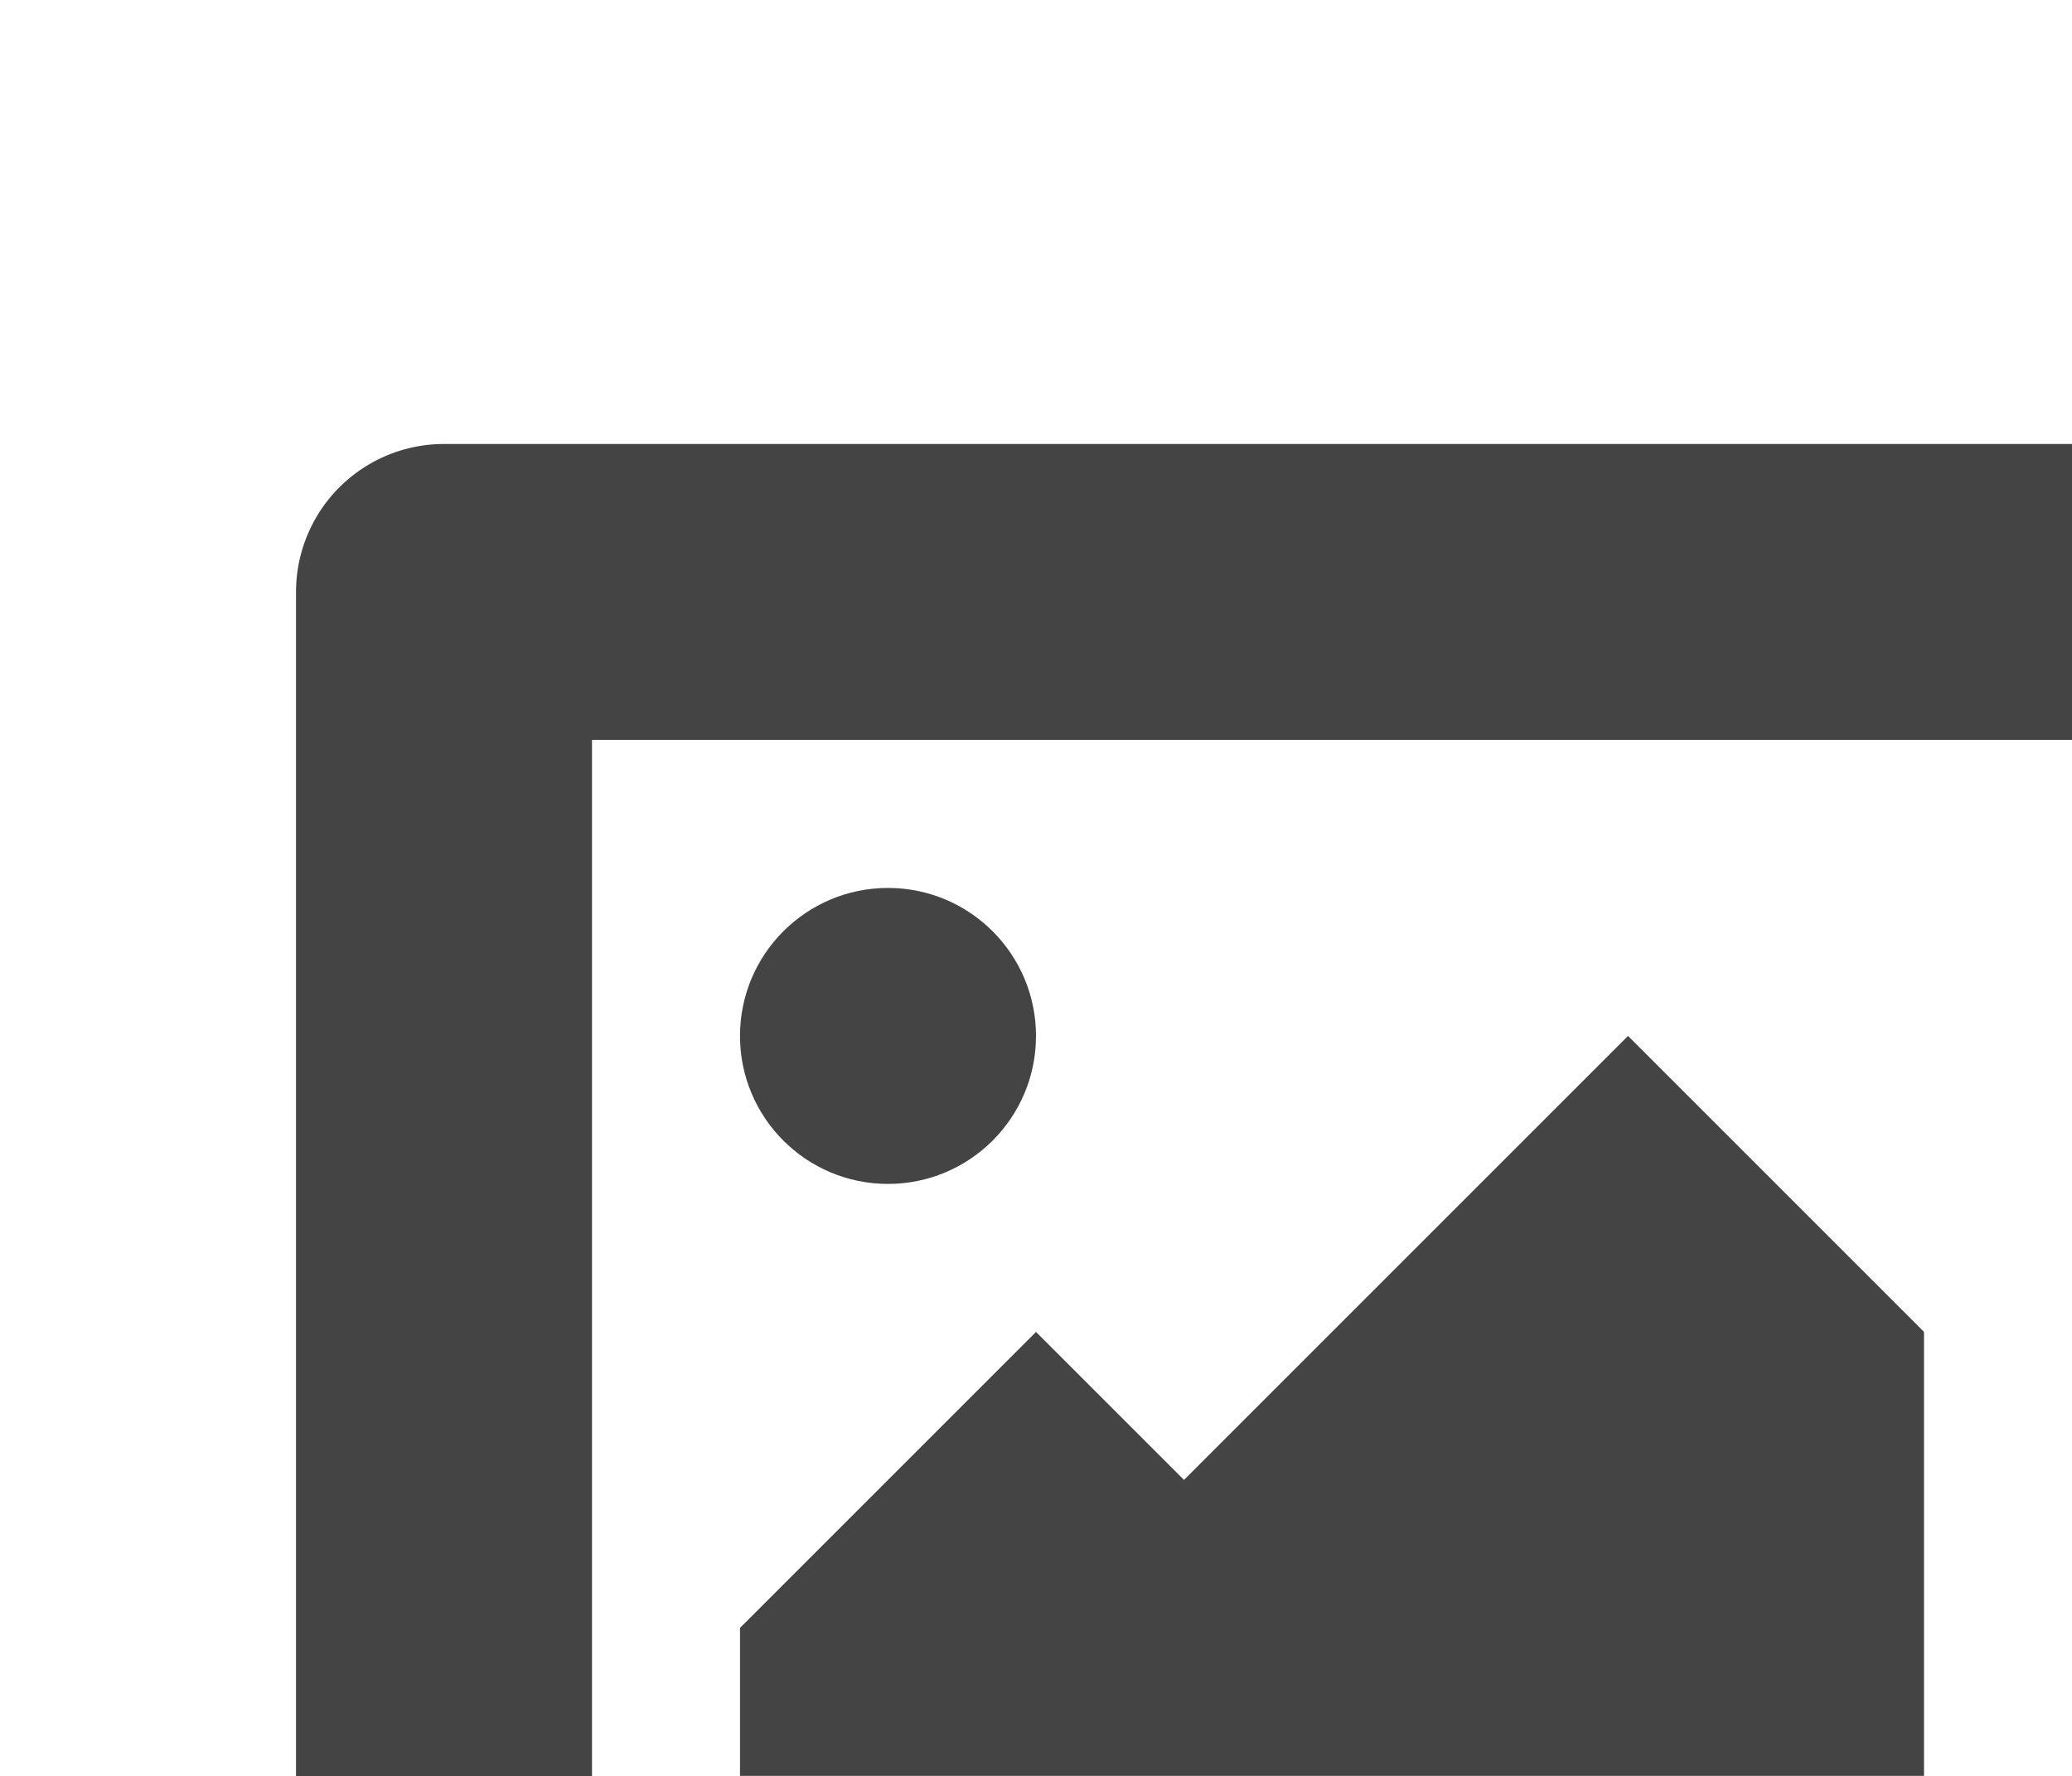
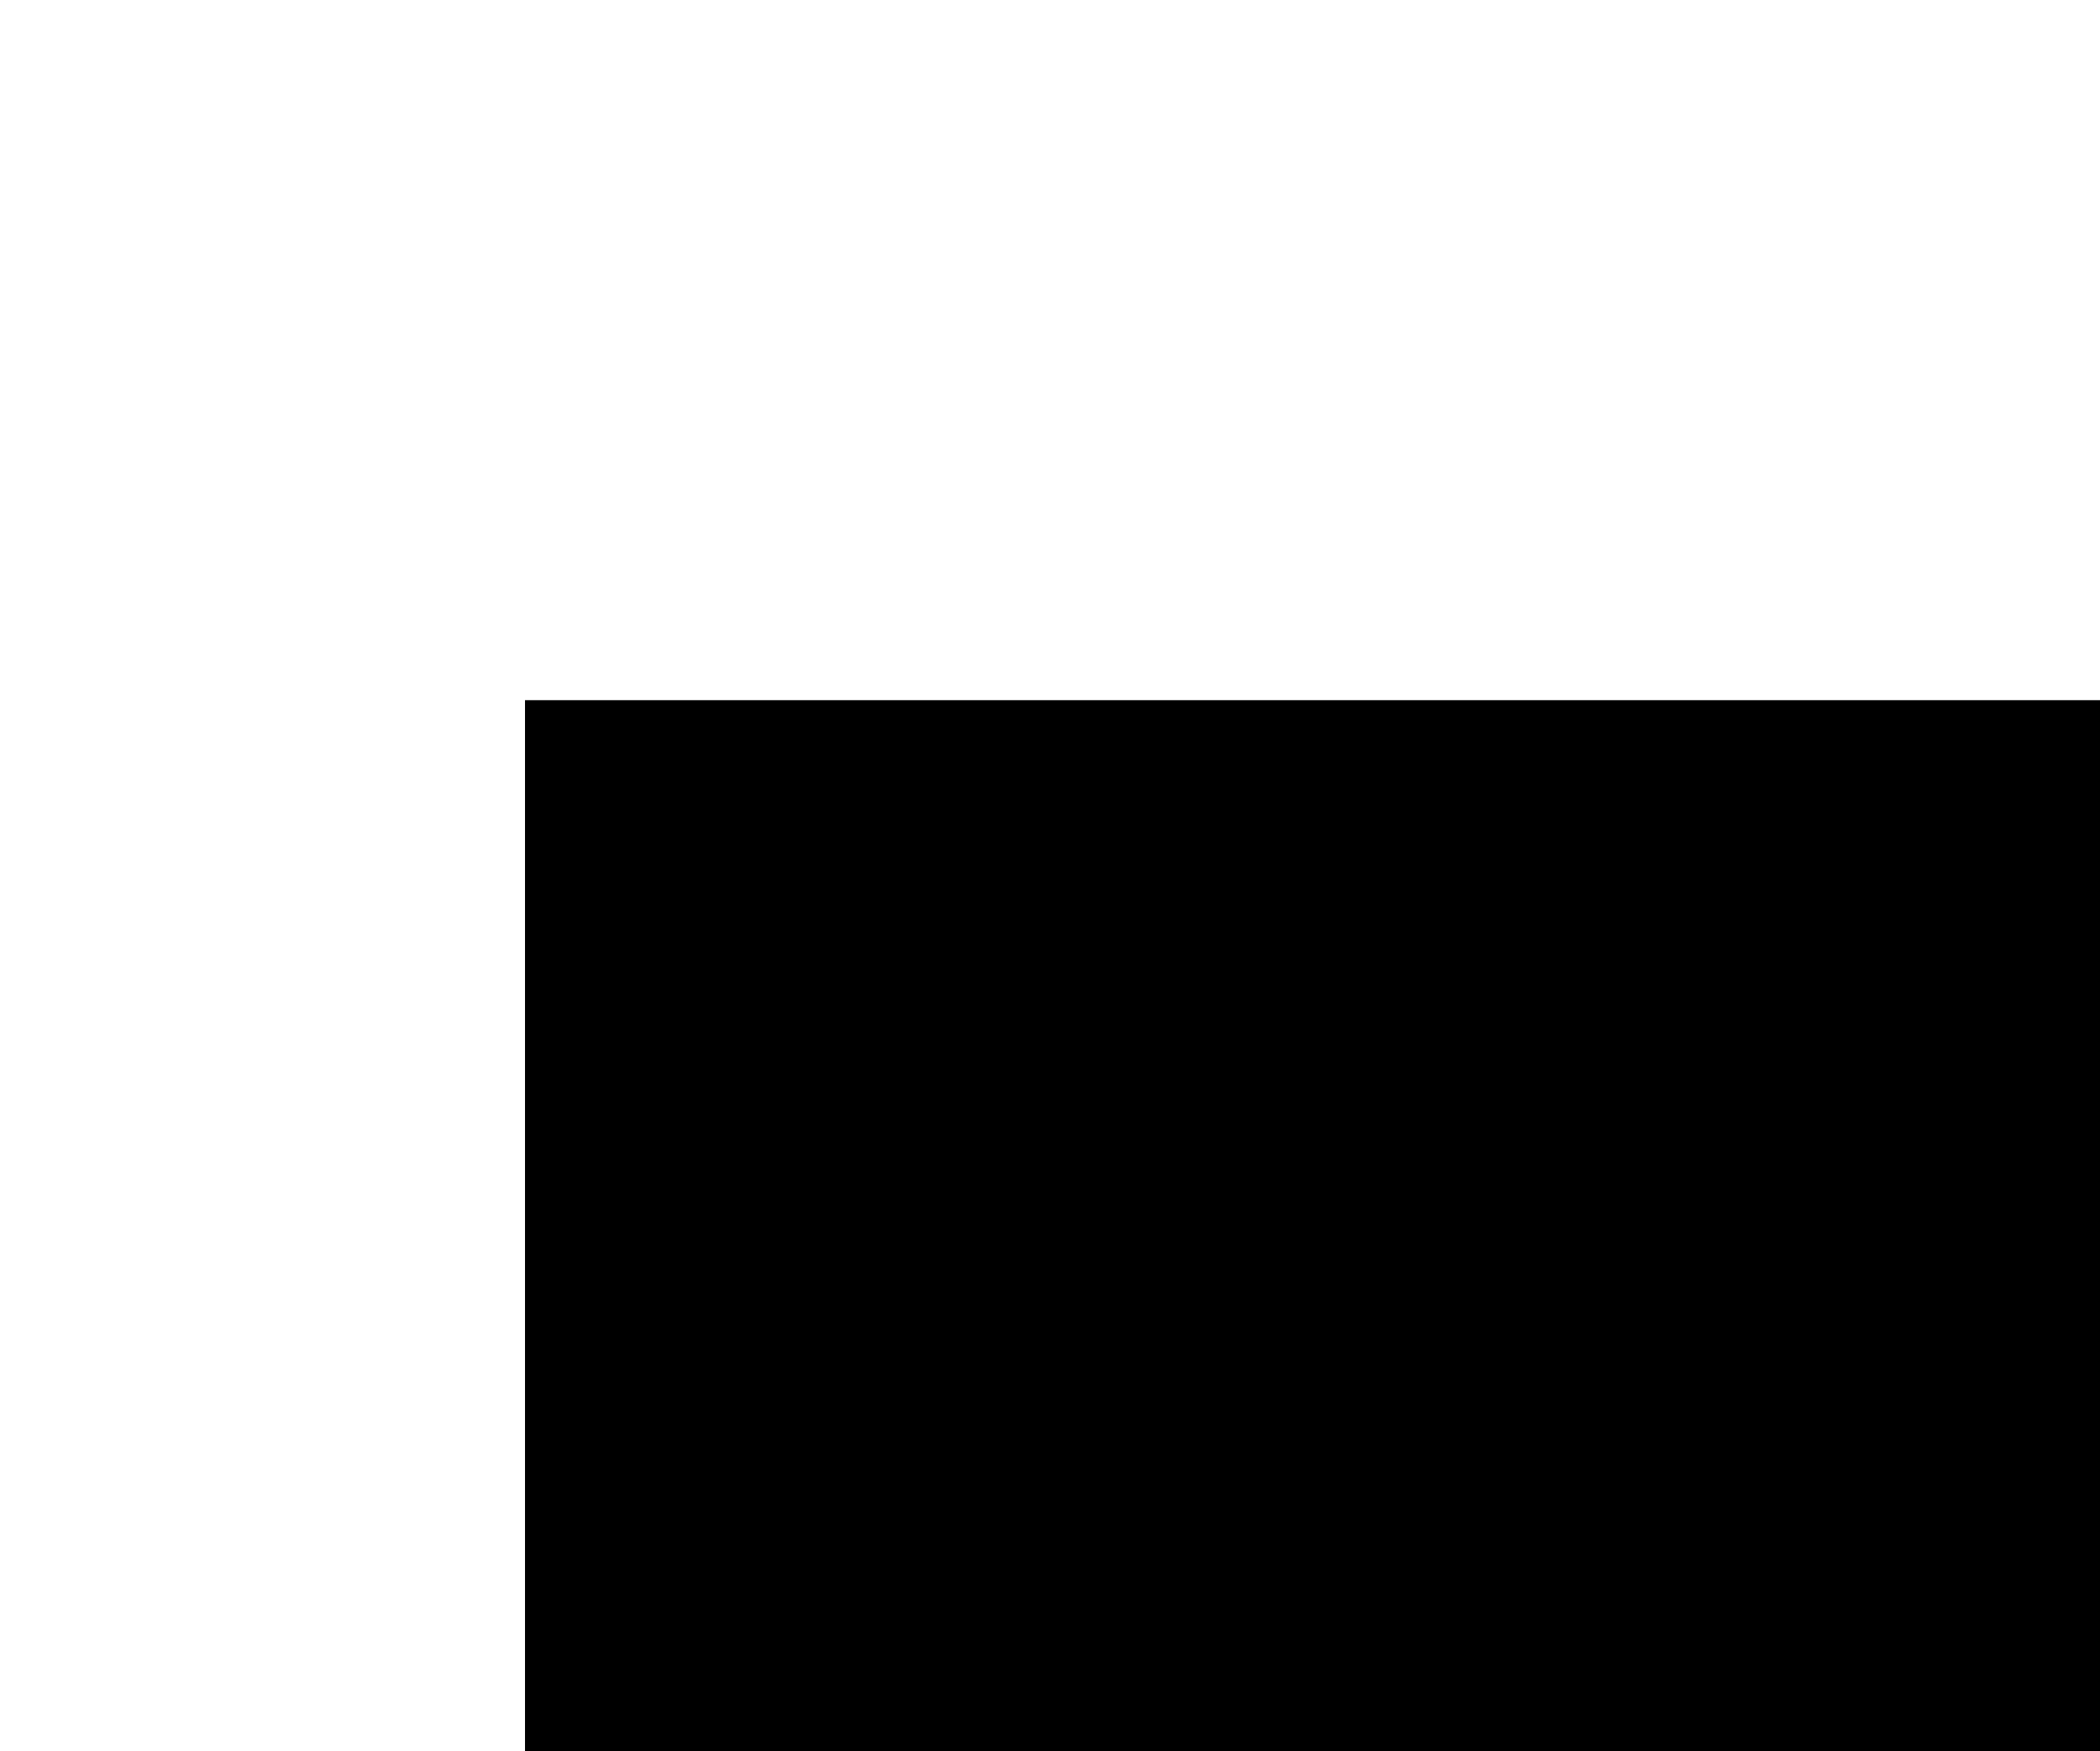
- <svg xmlns="http://www.w3.org/2000/svg" id="Image" viewbox="0 0 18 18">
-   <defs>
-     <style>
-   .cls-1{fill:none;stroke:#444;stroke-linecap:round;stroke-linejoin:round;stroke-width:2px;}.cls-2,.cls-3{fill:#444;}.cls-3{fill-rule:evenodd;}
-   </style>
-   </defs>
-   <rect class="cls-1" height="10" width="12" x="3" y="4" />
-   <circle class="cls-2" cx="6" cy="7" r="1" />
-   <polyline class="cls-3" points="5 12 5 11 7 9 8 10 11 7 13 9 13 12 5 12" />
+ <svg viewbox="0 0 18 18">
+   <rect class="ql-stroke" height="10" width="12" x="3" y="4" />
+   <circle class="ql-fill" cx="6" cy="7" r="1" />
+   <polyline class="ql-even ql-fill" points="5 12 5 11 7 9 8 10 11 7 13 9 13 12 5 12" />
</svg>
